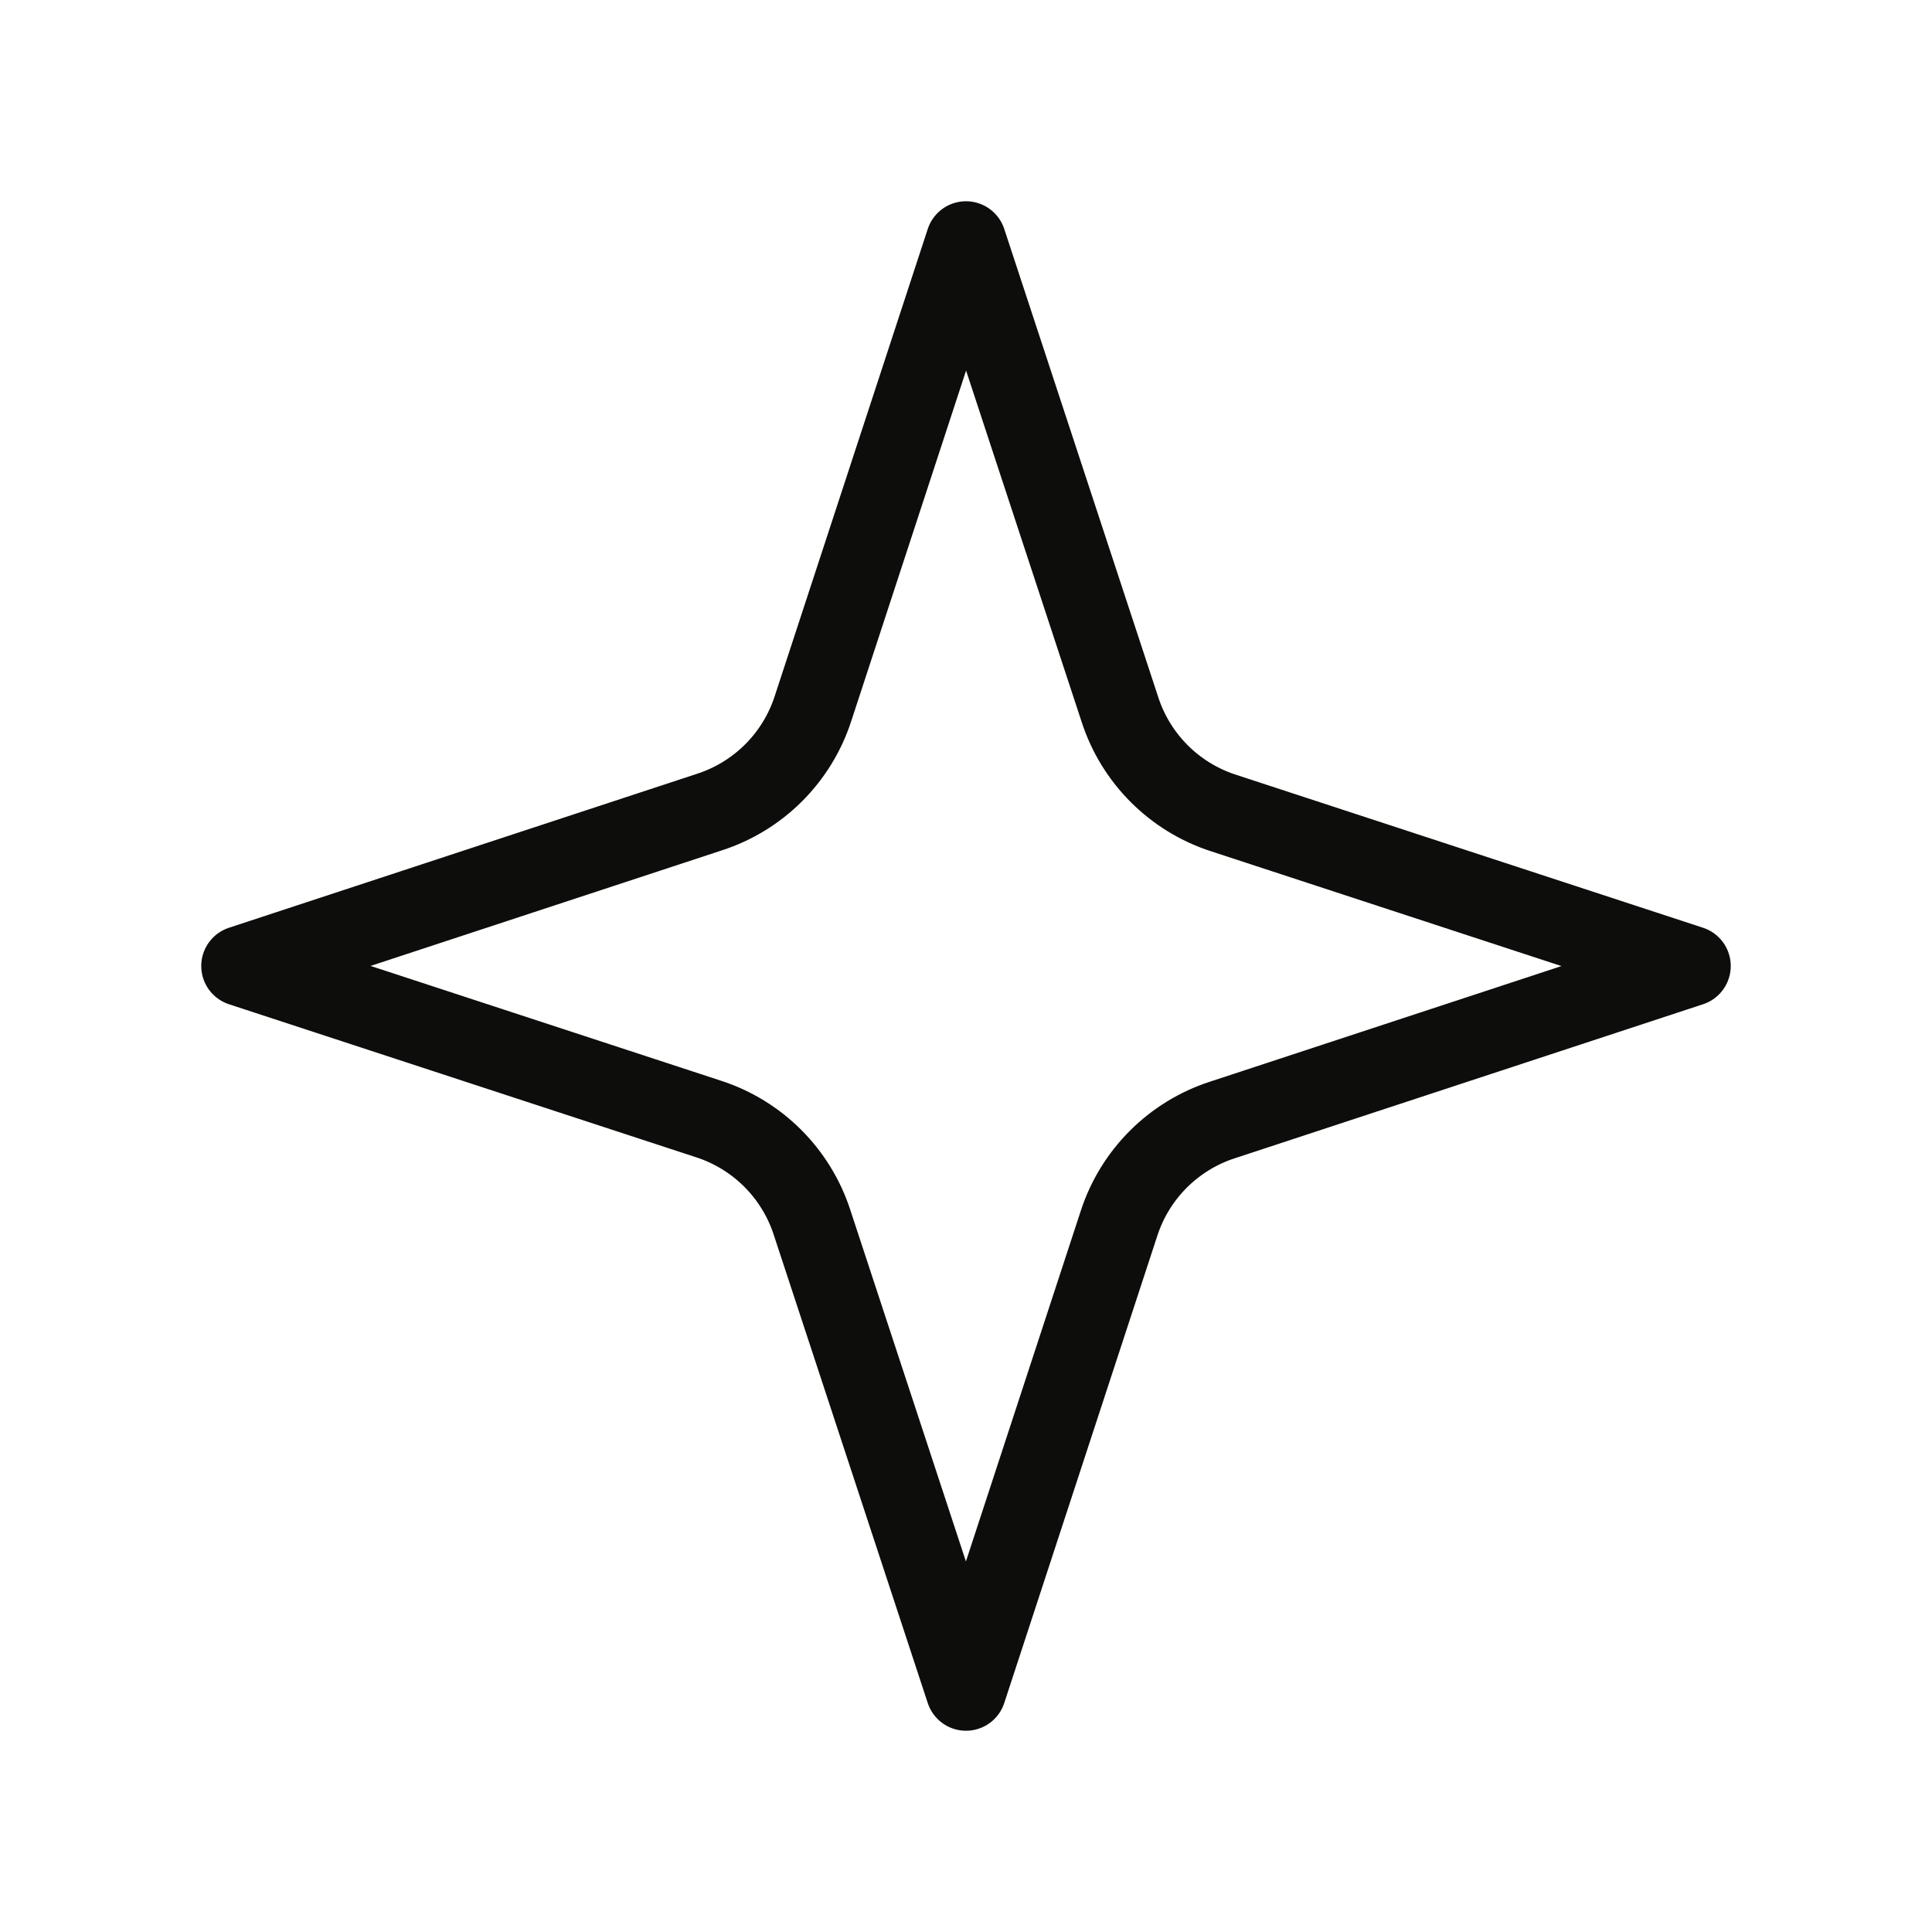
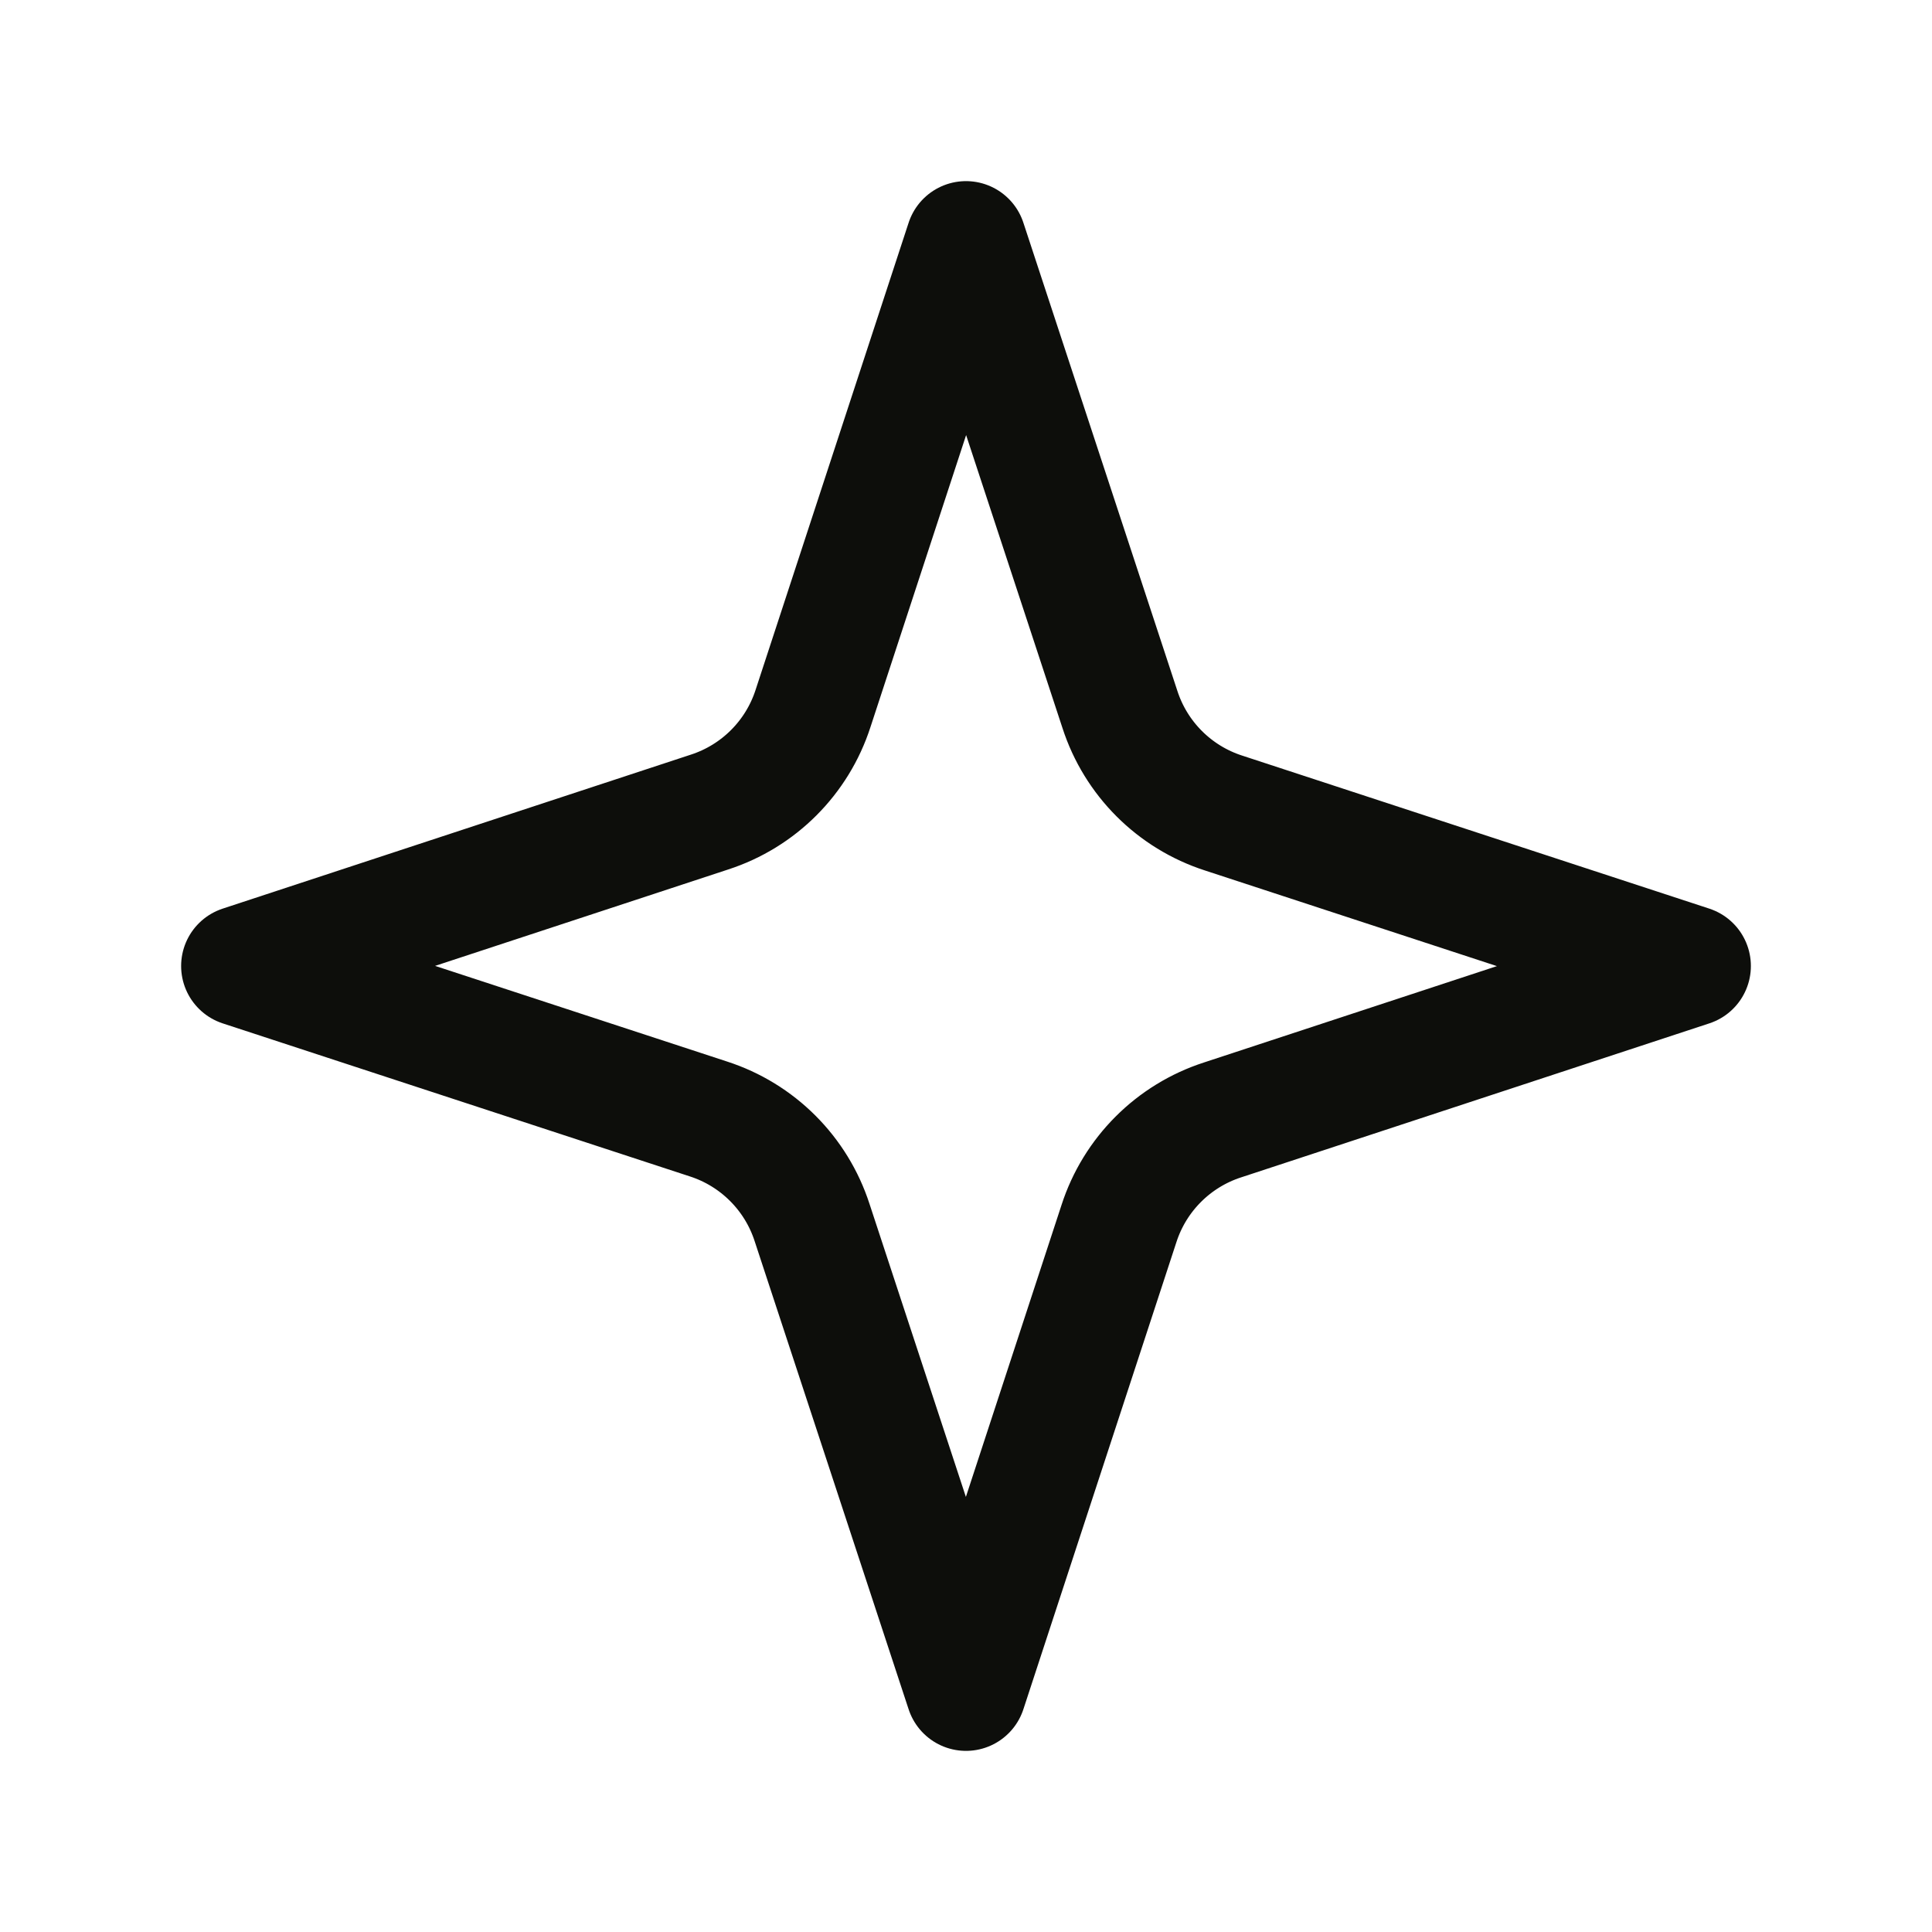
<svg xmlns="http://www.w3.org/2000/svg" version="1.1" x="0px" y="0px" viewBox="0 0 24 24" style="enable-background:new 0 0 24 24;" xml:space="preserve">
  <style type="text/css">
		.a {
			fill: none;
			stroke: #0d0e0b;
- 			stroke-width: 1;
+ 			stroke-width: 1.5;
			stroke-linecap: round;
			stroke-linejoin: round;
		}
	</style>
  <g>
    <path class="a" d="m12 3-1.9 5.8a2 2 0 0 1-1.287 1.288L3 12l5.8 1.9a2 2 0 0 1 1.288 1.287L12 21l1.9-5.8a2 2 0 0 1 1.287-1.288L21 12l-5.8-1.9a2 2 0 0 1-1.288-1.287Z" />
  </g>
</svg>
